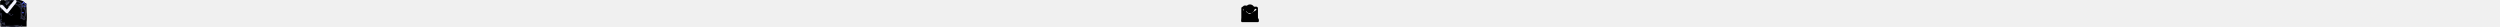
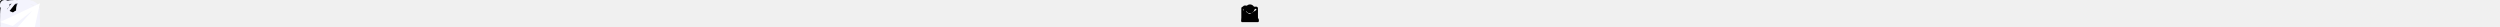
<svg xmlns="http://www.w3.org/2000/svg" version="1.1" width="1504" height="16">
  <svg class="icons" id="icon-sm4" width="16" height="16" viewBox="0 0 16 16">
    <path d="M15.996 16v-0.001h0.004v-5.868c0-2.871-0.618-5.082-3.974-5.082-1.613 0-2.696 0.885-3.138 1.725h-0.047v-1.457h-3.182v10.682h3.313v-5.289c0-1.393 0.264-2.739 1.989-2.739 1.699 0 1.725 1.589 1.725 2.829v5.201h3.31z" />
    <path d="M0.264 5.318h3.317v10.682h-3.317v-10.682z" />
    <path d="M1.921-0c-1.061 0-1.921 0.861-1.921 1.921s0.861 1.939 1.921 1.939c1.061 0 1.921-0.879 1.921-1.939s-0.861-1.921-1.921-1.921v0z" />
  </svg>
  <svg class="icons" id="icon-sm3" width="16" height="16" viewBox="0 0 16 16">
    <path d="M10.665 2.657h1.461v-2.544c-0.252-0.035-1.119-0.113-2.128-0.113-2.106 0-3.549 1.325-3.549 3.759v2.241h-2.324v2.844h2.324v7.156h2.849v-7.155h2.23l0.354-2.844h-2.585v-1.959c0.001-0.822 0.222-1.385 1.367-1.385z" />
  </svg>
  <svg class="icons" id="icon-sm2" width="16" height="16" viewBox="0 0 16 16">
    <path d="M16 3.039c-0.595 0.261-1.229 0.434-1.89 0.518 0.68-0.406 1.199-1.044 1.443-1.813-0.634 0.378-1.334 0.645-2.080 0.794-0.602-0.641-1.46-1.038-2.396-1.038-1.816 0-3.278 1.474-3.278 3.281 0 0.26 0.022 0.51 0.076 0.748-2.727-0.133-5.14-1.44-6.761-3.431-0.283 0.491-0.449 1.053-0.449 1.658 0 1.136 0.585 2.143 1.457 2.726-0.527-0.010-1.044-0.163-1.482-0.404 0 0.010 0 0.023 0 0.036 0 1.594 1.137 2.918 2.628 3.223-0.267 0.073-0.558 0.108-0.86 0.108-0.21 0-0.422-0.012-0.621-0.056 0.425 1.299 1.631 2.254 3.065 2.285-1.116 0.873-2.533 1.399-4.067 1.399-0.269 0-0.527-0.012-0.785-0.045 1.453 0.937 3.175 1.472 5.032 1.472 6.036 0 9.336-5 9.336-9.334 0-0.145-0.005-0.285-0.012-0.424 0.651-0.462 1.198-1.039 1.644-1.703z" />
  </svg>
  <svg class="icons" id="icon-sm1" width="16" height="16" viewBox="0 0 16 16">
    <path d="M15.984 4.704c-0.037-0.85-0.175-1.435-0.372-1.941-0.203-0.538-0.516-1.019-0.925-1.419-0.4-0.406-0.885-0.722-1.416-0.922-0.509-0.197-1.091-0.334-1.941-0.372-0.857-0.041-1.128-0.050-3.301-0.050s-2.444 0.009-3.298 0.047c-0.85 0.037-1.435 0.175-1.941 0.372-0.538 0.203-1.019 0.516-1.419 0.925-0.406 0.4-0.722 0.885-0.922 1.416-0.197 0.51-0.334 1.091-0.372 1.941-0.041 0.856-0.050 1.128-0.050 3.301s0.009 2.444 0.047 3.297c0.037 0.85 0.175 1.435 0.372 1.941 0.203 0.538 0.519 1.019 0.925 1.419 0.4 0.406 0.885 0.722 1.416 0.922 0.51 0.197 1.091 0.334 1.941 0.372 0.853 0.038 1.125 0.047 3.298 0.047s2.444-0.009 3.298-0.047c0.85-0.037 1.435-0.175 1.941-0.372 1.075-0.416 1.925-1.266 2.341-2.341 0.197-0.509 0.334-1.091 0.372-1.941 0.038-0.853 0.047-1.125 0.047-3.297s-0.003-2.444-0.041-3.298zM14.543 11.236c-0.034 0.781-0.166 1.203-0.275 1.485-0.269 0.697-0.822 1.25-1.519 1.519-0.281 0.109-0.706 0.241-1.485 0.275-0.844 0.038-1.097 0.047-3.232 0.047s-2.391-0.009-3.232-0.047c-0.781-0.034-1.203-0.165-1.485-0.275-0.347-0.128-0.663-0.331-0.919-0.597-0.266-0.259-0.469-0.572-0.597-0.919-0.109-0.281-0.241-0.706-0.275-1.485-0.038-0.844-0.047-1.097-0.047-3.232s0.009-2.391 0.047-3.232c0.034-0.781 0.166-1.203 0.275-1.485 0.128-0.347 0.331-0.663 0.6-0.919 0.259-0.266 0.572-0.469 0.919-0.597 0.281-0.109 0.706-0.241 1.485-0.275 0.844-0.037 1.097-0.047 3.232-0.047 2.138 0 2.391 0.009 3.232 0.047 0.781 0.034 1.203 0.166 1.485 0.275 0.347 0.128 0.663 0.331 0.919 0.597 0.266 0.259 0.469 0.572 0.597 0.919 0.109 0.281 0.241 0.706 0.275 1.485 0.037 0.844 0.047 1.097 0.047 3.232s-0.009 2.385-0.047 3.229z" />
    <path d="M8.030 3.891c-2.269 0-4.11 1.841-4.11 4.11s1.841 4.11 4.11 4.11c2.269 0 4.11-1.841 4.11-4.11s-1.841-4.11-4.11-4.11zM8.030 10.668c-1.472 0-2.666-1.194-2.666-2.666s1.194-2.666 2.666-2.666c1.472 0 2.666 1.194 2.666 2.666s-1.194 2.666-2.666 2.666z" />
    <path d="M13.262 3.729c0 0.53-0.43 0.96-0.96 0.96s-0.96-0.43-0.96-0.96c0-0.53 0.43-0.96 0.96-0.96s0.96 0.43 0.96 0.96z" />
  </svg>
  <svg class="icons" id="icon-b4">
    <path fill="#4d5ae5" d="M15.987 2.262c-0.031-0.096-0.115-0.167-0.215-0.181l-0.955-0.139-0.427-0.866c-0.090-0.182-0.389-0.182-0.478 0l-0.427 0.866-0.955 0.139c-0.101 0.015-0.184 0.085-0.215 0.181s-0.005 0.203 0.067 0.273l0.691 0.674-0.163 0.951c-0.017 0.1 0.024 0.201 0.106 0.261 0.083 0.060 0.191 0.068 0.281 0.020l0.854-0.449 0.854 0.449c0.039 0.021 0.082 0.031 0.124 0.031 0.055 0 0.11-0.017 0.157-0.051 0.082-0.060 0.123-0.161 0.106-0.261l-0.163-0.951 0.691-0.674c0.072-0.071 0.099-0.177 0.067-0.273zM14.756 2.925c-0.063 0.061-0.091 0.15-0.077 0.236l0.095 0.557-0.5-0.263c-0.039-0.021-0.082-0.031-0.124-0.031s-0.085 0.010-0.124 0.031l-0.5 0.263 0.095-0.557c0.015-0.086-0.014-0.175-0.077-0.236l-0.405-0.395 0.559-0.081c0.087-0.013 0.162-0.067 0.201-0.146l0.25-0.507 0.25 0.507c0.039 0.079 0.114 0.133 0.201 0.146l0.559 0.081-0.405 0.395z" />
    <path fill="#4d5ae5" d="M13.067 10.261h-0.533v0.533h0.533v-0.533z" />
    <path fill="#4d5ae5" d="M13.067 11.328h-0.533v0.533h0.533v-0.533z" />
    <path fill="#4d5ae5" d="M13.6 10.794h-0.533v0.533h0.533v-0.533z" />
    <path fill="#4d5ae5" d="M12.533 10.794h-0.533v0.533h0.533v-0.533z" />
    <path fill="#4d5ae5" d="M11.2 13.194h-0.533v0.533h0.533v-0.533z" />
    <path fill="#4d5ae5" d="M11.2 14.261h-0.533v0.533h0.533v-0.533z" />
    <path fill="#4d5ae5" d="M11.733 13.728h-0.533v0.533h0.533v-0.533z" />
    <path fill="#4d5ae5" d="M10.667 13.728h-0.533v0.533h0.533v-0.533z" />
    <path fill="#4d5ae5" d="M8 12.128h-0.533v0.533h0.533v-0.533z" />
    <path fill="#4d5ae5" d="M8 13.194h-0.533v0.533h0.533v-0.533z" />
    <path fill="#4d5ae5" d="M8.533 12.661h-0.533v0.533h0.533v-0.533z" />
    <path fill="#4d5ae5" d="M7.467 12.661h-0.533v0.533h0.533v-0.533z" />
    <path fill="#4d5ae5" d="M2.933 3.061h-0.533v0.533h0.533v-0.533z" />
    <path fill="#4d5ae5" d="M2.933 4.128h-0.533v0.533h0.533v-0.533z" />
    <path fill="#4d5ae5" d="M3.467 3.594h-0.533v0.533h0.533v-0.533z" />
    <path fill="#4d5ae5" d="M2.4 3.594h-0.533v0.533h0.533v-0.533z" />
    <path fill="#2e2f42" d="M12.357 7.080c-0.144-0.194-0.355-0.319-0.594-0.352-0.241-0.034-0.478 0.029-0.67 0.176l-0.626 0.48-0.949 0.709-0.679-0.27c1.211-0.543 2.057-1.754 2.057-3.16 0-1.912-1.561-3.467-3.481-3.467s-3.481 1.555-3.481 3.467c0 0.693 0.207 1.337 0.56 1.879l-1.382-0.012c-0.001 0-0.002 0-0.002 0-0.004 0-0.008 0.002-0.012 0.002-0.026 0.001-0.052 0.006-0.078 0.015-0.006 0.002-0.013 0.004-0.019 0.007-0.003 0.001-0.006 0.002-0.010 0.003l-1.617 0.798c-0 0-0.001 0-0.001 0l-0.947 0.455c-0.010 0.005-0.021 0.011-0.031 0.018-0.377 0.251-0.506 0.745-0.299 1.148 0.11 0.214 0.298 0.372 0.528 0.445 0.089 0.028 0.179 0.041 0.27 0.041 0.145 0 0.288-0.035 0.42-0.106l0.694-0.369 1.132-0.585 0.678-0.004-2.721 2.708c-0 0-0.001 0-0.001 0.001l-0.669 0.667c-0.158 0.157-0.245 0.366-0.245 0.589s0.087 0.432 0.245 0.589c0.162 0.162 0.376 0.243 0.59 0.243s0.427-0.081 0.59-0.243l0.657-0.654 0.87-0.65 0.45 0.449-0.881 0.877c-0 0-0.001 0-0.001 0.001l-0.669 0.667c-0.158 0.157-0.245 0.366-0.245 0.589s0.087 0.432 0.245 0.589c0.162 0.162 0.376 0.243 0.59 0.243s0.427-0.081 0.59-0.243l1.741-1.733c0-0 0-0.001 0.001-0.001l0.505-0.5-0.002-0.002c0.003-0.003 0.008-0.004 0.011-0.008l2.583-2.829 1.736 0.247c0.013 0.002 0.025 0.003 0.038 0.003 0.032 0 0.063-0.008 0.094-0.019 0.009-0.003 0.017-0.007 0.025-0.012 0.010-0.005 0.020-0.007 0.029-0.014l1.607-1.067c0.006-0.004 0.009-0.010 0.015-0.015s0.014-0.007 0.020-0.013l0.636-0.595c0.331-0.31 0.376-0.818 0.106-1.181zM1.065 8.885c-0.087 0.046-0.185 0.056-0.279 0.026s-0.169-0.093-0.213-0.179c-0.081-0.157-0.034-0.348 0.107-0.451l0.657-0.316 0.225 0.656-0.496 0.264zM2.814 7.971l-0.774 0.4-0.219-0.642 1.013-0.5-0.020 0.742zM10.363 4.661c0 0.459-0.11 0.892-0.299 1.28l-2.091-0.95c-0.022-0.287-0.171-0.538-0.394-0.694l0.732-2.43c1.189 0.378 2.052 1.487 2.052 2.794zM4.469 4.661c0-1.617 1.322-2.933 2.947-2.933 0.126 0 0.25 0.011 0.373 0.026l-0.716 2.377c-0.010-0-0.019-0.003-0.029-0.003-0.516 0-0.936 0.419-0.936 0.933s0.42 0.933 0.936 0.933c0.347 0 0.647-0.192 0.809-0.472l1.931 0.877c-0.537 0.723-1.397 1.195-2.368 1.195-1.625 0-2.947-1.316-2.947-2.933zM7.447 5.061c0 0.221-0.181 0.4-0.403 0.4s-0.403-0.179-0.403-0.4c0-0.221 0.181-0.4 0.403-0.4s0.403 0.179 0.403 0.4zM1.232 12.573c-0.118 0.117-0.309 0.117-0.427 0-0.057-0.057-0.088-0.132-0.088-0.211s0.031-0.154 0.088-0.211l0.481-0.479 0.426 0.424-0.479 0.477zM2.839 14.44c-0.118 0.117-0.31 0.117-0.427 0-0.057-0.057-0.088-0.132-0.088-0.211s0.031-0.154 0.088-0.211l0.481-0.479 0.426 0.424-0.48 0.478zM4.58 12.705c-0 0-0.001 0-0.001 0.001l-0.882 0.88-0.426-0.424 0.882-0.878c0 0 0 0 0-0s0.001-0 0.001-0.001c0.020-0.020 0.033-0.044 0.045-0.068 0.003-0.007 0.010-0.013 0.013-0.020 0.008-0.021 0.010-0.043 0.013-0.064 0.002-0.012 0.007-0.024 0.007-0.036 0-0.018-0.006-0.035-0.010-0.053-0.003-0.016-0.003-0.032-0.009-0.048-0.010-0.025-0.027-0.047-0.046-0.069-0.005-0.006-0.007-0.013-0.013-0.019 0 0 0 0-0 0s-0-0.001-0.001-0.001l-0.803-0.8c-0.009-0.009-0.019-0.012-0.029-0.019-0.014-0.011-0.028-0.021-0.043-0.029s-0.031-0.012-0.047-0.016c-0.017-0.005-0.034-0.009-0.051-0.010-0.016-0.001-0.031 0.001-0.048 0.002-0.018 0.002-0.035 0.005-0.052 0.010s-0.032 0.014-0.047 0.022c-0.010 0.006-0.021 0.007-0.030 0.014l-0.887 0.662-0.45-0.449 1.2-1.193 2.18 2.144-0.464 0.459zM7.99 9.197c-0.008-0.001-0.015 0.002-0.023 0.001-0.019-0.001-0.038 0-0.058 0.003-0.015 0.003-0.030 0.006-0.044 0.011-0.017 0.006-0.033 0.014-0.048 0.023s-0.029 0.019-0.042 0.031c-0.006 0.006-0.014 0.008-0.020 0.015l-2.349 2.573-2.164-2.128 1.417-1.409c0.104-0.104 0.105-0.273 0.001-0.377-0.053-0.053-0.122-0.078-0.191-0.078v-0l-1.109 0.007 0.014-0.804 1.552 0.013c0.633 0.647 1.515 1.050 2.491 1.050 0.219 0 0.432-0.023 0.64-0.061 0.020 0.016 0.040 0.032 0.065 0.042l1.205 0.48 0.076 0.379 0.089 0.443-1.501-0.214zM10.010 9.286l-0.157-0.779 0.723-0.54 0.473 0.628-1.040 0.691zM11.887 7.871l-0.419 0.393-0.466-0.618 0.416-0.319c0.078-0.060 0.175-0.084 0.271-0.071 0.097 0.014 0.182 0.064 0.24 0.142 0.108 0.146 0.090 0.349-0.043 0.474z" />
    <path fill="#2e2f42" d="M6.801 9.272l-1.071-1.067c-0.104-0.104-0.272-0.104-0.376 0l-1.071 1.067c-0.050 0.050-0.078 0.118-0.078 0.189s0.028 0.139 0.078 0.189l1.071 1.067c0.052 0.052 0.12 0.078 0.188 0.078s0.136-0.026 0.188-0.078l1.072-1.067c0.050-0.050 0.079-0.118 0.079-0.189s-0.028-0.139-0.079-0.189zM5.542 10.152l-0.693-0.69 0.693-0.69 0.694 0.69-0.694 0.69z" />
    <path fill="#2e2f42" d="M8.582 2.535l-0.129 0.518c0.035 0.009 0.869 0.226 0.869 1.074h0.533c-0-1.009-0.833-1.483-1.273-1.592z" />
    <path fill="#2e2f42" d="M9.855 4.661h-0.533v0.533h0.533v-0.533z" />
  </svg>
  <svg class="icons" id="icon-b3">
    <path fill="#4d5ae5" d="M7.463 7.482h0.533v2.399h-0.533v-2.399z" />
    <path fill="#4d5ae5" d="M9.595 8.548h0.533v1.333h-0.533v-1.333z" />
    <path fill="#4d5ae5" d="M5.331 9.348h0.533v0.533h-0.533v-0.533z" />
    <path fill="#4d5ae5" d="M3.731 9.081h0.533v0.8h-0.533v-0.8z" />
    <path fill="#2e2f42" d="M0.8 14.145h12.793c0.442 0 0.8-0.358 0.8-0.8v-1.066c0-0.442-0.358-0.8-0.8-0.8h-0.267v-6.647l1.514-1.434c0.351 0.173 0.777 0.068 1.007-0.249s0.198-0.754-0.076-1.034-0.71-0.322-1.032-0.099c-0.322 0.223-0.437 0.646-0.271 1.001l-1.141 1.081v-0.615c0-0.442-0.358-0.8-0.8-0.8h-10.661c-0.442 0-0.8 0.358-0.8 0.8v7.996h-0.267c-0.442 0-0.8 0.358-0.8 0.8v1.066c0 0.442 0.358 0.8 0.8 0.8zM15.192 2.418c0.147 0 0.267 0.119 0.267 0.267s-0.119 0.267-0.267 0.267c-0.147 0-0.267-0.119-0.267-0.267s0.119-0.267 0.267-0.267zM1.599 3.484c0-0.147 0.119-0.267 0.267-0.267h10.661c0.147 0 0.267 0.119 0.267 0.267v1.119l-0.533 0.507v-1.093c0-0.147-0.119-0.267-0.267-0.267h-9.595c-0.147 0-0.267 0.119-0.267 0.267v6.663c0 0.147 0.119 0.267 0.267 0.267h9.595c0.147 0 0.267-0.119 0.267-0.267v-4.837l0.533-0.505v6.142h-11.194v-7.996zM3.998 6.949c-0.361-0.001-0.677 0.239-0.773 0.587s0.053 0.716 0.363 0.9c0.31 0.184 0.705 0.138 0.964-0.113l0.926 0.465c0.108 0.054 0.238 0.029 0.318-0.061l1.969-2.216 1.936 1.451c0.104 0.078 0.249 0.070 0.343-0.020l1.683-1.594v4.066h-9.062v-6.13h9.062v1.33l-1.886 1.786-1.952-1.464c-0.111-0.083-0.267-0.067-0.359 0.036l-1.996 2.246-0.746-0.373c0.005-0.032 0.009-0.064 0.010-0.097 0-0.442-0.358-0.8-0.8-0.8zM4.264 7.749c0 0.147-0.119 0.267-0.267 0.267s-0.267-0.119-0.267-0.267c0-0.147 0.119-0.267 0.267-0.267s0.267 0.119 0.267 0.267zM5.864 12.013h2.665v0.267c0 0.147-0.119 0.267-0.267 0.267h-2.132c-0.147 0-0.267-0.119-0.267-0.267v-0.267zM0.533 12.28c0-0.147 0.119-0.267 0.267-0.267h4.531v0.267c0 0.442 0.358 0.8 0.8 0.8h2.132c0.442 0 0.8-0.358 0.8-0.8v-0.267h4.531c0.147 0 0.267 0.119 0.267 0.267v1.066c0 0.147-0.119 0.267-0.267 0.267h-12.793c-0.147 0-0.267-0.119-0.267-0.267v-1.066z" />
  </svg>
  <svg class="icons" id="icon-b2">
    <path fill="#2e2f42" d="M15.648 7.651c-0.001-4.226-3.428-7.651-7.654-7.651s-7.651 3.428-7.651 7.654c0.001 3.329 2.153 6.276 5.325 7.288 0.030 0.010 0.062 0.014 0.093 0.014 0.060-0 0.119-0.016 0.171-0.047 0.067-0.040 0.118-0.103 0.142-0.178l1.932-6.125c0.528-0.003 0.954-0.433 0.952-0.961s-0.433-0.954-0.961-0.952c-0.142 0.001-0.282 0.033-0.41 0.096l-2.553-2.553c-0.127-0.122-0.329-0.119-0.451 0.008-0.119 0.124-0.119 0.319 0 0.443l2.552 2.555c-0.196 0.4-0.084 0.882 0.268 1.155l-1.841 5.836c-3.639-1.34-5.502-5.377-4.162-9.016s5.377-5.502 9.016-4.162c3.639 1.34 5.502 5.377 4.162 9.016-0.655 1.778-2 3.216-3.731 3.987l-0.199-0.937c-0.036-0.172-0.206-0.282-0.378-0.246-0.054 0.012-0.105 0.037-0.146 0.074l-1.918 1.713c-0.132 0.117-0.143 0.319-0.026 0.45 0.038 0.043 0.087 0.074 0.142 0.092l2.449 0.782c0.168 0.054 0.347-0.038 0.401-0.206 0.017-0.053 0.020-0.109 0.008-0.164l-0.196-0.92c2.832-1.194 4.671-3.971 4.664-7.045zM7.996 7.332c0.176 0 0.319 0.143 0.319 0.319s-0.143 0.319-0.319 0.319c-0.176 0-0.319-0.143-0.319-0.319s0.143-0.319 0.319-0.319zM9.046 14.764l1.092-0.974 0.301 1.42-1.393-0.446z" />
    <path fill="#4d5ae5" d="M7.677 1.593v0.638c0 0.176 0.143 0.319 0.319 0.319s0.319-0.143 0.319-0.319v-0.638c0-0.176-0.143-0.319-0.319-0.319s-0.319 0.143-0.319 0.319z" />
    <path fill="#4d5ae5" d="M1.938 7.332c-0.176 0-0.319 0.143-0.319 0.319s0.143 0.319 0.319 0.319h0.638c0.176 0 0.319-0.143 0.319-0.319s-0.143-0.319-0.319-0.319h-0.638z" />
    <path fill="#4d5ae5" d="M14.054 7.969c0.176 0 0.319-0.143 0.319-0.319s-0.143-0.319-0.319-0.319h-0.638c-0.176 0-0.319 0.143-0.319 0.319s0.143 0.319 0.319 0.319h0.638z" />
  </svg>
  <svg class="icons" id="icon-b1">
    <path fill="#2e2f42" d="M15.387 11.049l-4.222-4.253 0.469-2.308c0.121 0.047 0.249 0.072 0.379 0.073h0.003c0.596 0.007 1.085-0.471 1.092-1.067s-0.47-1.085-1.067-1.092c-0.596-0.007-1.085 0.47-1.092 1.067-0.002 0.128 0.020 0.254 0.062 0.375l-2.48 0.303-4.045-4.066c-0.050-0.051-0.117-0.079-0.188-0.080s-0.137 0.028-0.187 0.078l-0.756 0.752c-0.104 0.104-0.104 0.273 0 0.377l0.407 0.413c-1.577 2.899-1.064 6.489 1.26 8.831 0.021 0.020 0.046 0.037 0.073 0.049-0.017 0.090-0.026 0.182-0.026 0.274v3.093h-3.2c-0.736 0.001-1.332 0.597-1.333 1.333v0.533c0 0.147 0.119 0.267 0.267 0.267h12.267c0.147 0 0.267-0.119 0.267-0.267v-0.533c-0.001-0.736-0.597-1.332-1.333-1.333h-3.2v-1.371c0.501 0.105 1.012 0.159 1.524 0.16 1.229-0.001 2.439-0.308 3.52-0.892l0.409 0.411c0.050 0.051 0.117 0.079 0.188 0.080s0.137-0.028 0.187-0.078l0.756-0.752c0.104-0.104 0.104-0.273 0-0.377zM11.64 3.117c0.209-0.208 0.547-0.207 0.754 0.002s0.207 0.547-0.002 0.754c-0.1 0.099-0.235 0.155-0.376 0.155h-0.002c-0.295-0.002-0.532-0.242-0.531-0.536 0.001-0.141 0.057-0.276 0.157-0.375h-0.001zM11.012 4.869l-0.299 1.473-0.588-0.591 0.887-0.882zM10.709 4.418l-0.96 0.954-0.743-0.747 1.703-0.208zM12.002 14.4c0.442 0 0.8 0.358 0.8 0.8v0.267h-11.733v-0.267c0-0.442 0.358-0.8 0.8-0.8h10.133zM8.269 13.333v0.533h-2.667v-0.533h2.667zM5.602 12.8v-2.027c0-0.647 0.598-1.173 1.333-1.173s1.333 0.526 1.333 1.173v2.027h-2.667zM8.802 11.952v-1.179c0-0.941-0.837-1.707-1.867-1.707-0.666-0.010-1.288 0.329-1.641 0.893-2.029-2.137-2.486-5.323-1.139-7.944l9.301 9.354c-1.436 0.731-3.083 0.936-4.654 0.582zM14.447 11.61l-10.529-10.59 0.377-0.376 3.967 3.99c0.002 0 0.003 0.003 0.005 0.005l6.557 6.596-0.378 0.376z" />
    <path fill="#4d5ae5" d="M6.938 10.133h-0.002c-0.442-0.001-0.801 0.357-0.801 0.799s0.357 0.801 0.799 0.801h0.002c0.442 0.001 0.801-0.357 0.801-0.799s-0.357-0.801-0.799-0.801zM7.124 11.122c-0.050 0.050-0.118 0.078-0.189 0.078-0.147-0.001-0.266-0.121-0.265-0.268 0-0.070 0.029-0.138 0.079-0.188s0.117-0.077 0.187-0.078c0.147 0.001 0.266 0.121 0.265 0.268-0 0.070-0.029 0.138-0.079 0.188h0.002z" />
  </svg>
  <svg id="icon-form3" viewBox="0 0 14 18">
    <path d="M11.25 4.5h-9c-.62 0-1.12.5-1.12 1.13v6.75c0 .61.5 1.12 1.12 1.12h9c.62 0 1.13-.5 1.13-1.13V5.63c0-.62-.51-1.13-1.13-1.13zm-.22 2.4L7.04 9.37a.57.57 0 0 1-.6 0L2.47 6.89a.48.48 0 1 1 .5-.81l3.78 2.36 3.77-2.36a.48.48 0 1 1 .5.81z" />
  </svg>
  <svg id="icon-form2" viewBox="0 0 14 18">
    <path d="m11.04 10.4-1.37-.16c-.33-.04-.66.08-.9.31l-1 1A8.17 8.17 0 0 1 4.2 7.97l1-1c.24-.23.35-.56.31-.9l-.15-1.36a1.09 1.09 0 0 0-1.08-.96h-.94c-.62 0-1.13.51-1.09 1.12.29 4.64 4 8.34 8.63 8.63.6.04 1.12-.47 1.12-1.09v-.94c0-.54-.4-1-.96-1.07z" />
  </svg>
  <svg id="icon-form1" viewBox="0 0 18 18">
    <path d="M9 9a3 3 0 1 0 0-6 3 3 0 0 0 0 6zm0 1.5c-2 0-6 1-6 3v.75c0 .41.34.75.75.75h10.5c.41 0 .75-.34.75-.75v-.75c0-2-4-3-6-3z" />
  </svg>
  <svg id="icon-close" width="8" height="8" viewBox="0 0 8 8">
    <path d="M8 0.806l-0.806-0.806-3.194 3.194-3.194-3.194-0.806 0.806 3.194 3.194-3.194 3.194 0.806 0.806 3.194-3.194 3.194 3.194 0.806-0.806-3.194-3.194 3.194-3.194z" />
  </svg>
  <svg id="icon-pp3" width="18" height="24">
    <path d="M11.25 4.5h-9c-0.619 0-1.119 0.506-1.119 1.125l-0.006 6.75c0 0.619 0.506 1.125 1.125 1.125h9c0.619 0 1.125-0.506 1.125-1.125v-6.75c0-0.619-0.506-1.125-1.125-1.125zM11.025 6.891l-3.977 2.486c-0.18 0.112-0.416 0.112-0.596 0l-3.977-2.486c-0.141-0.090-0.225-0.242-0.225-0.405 0-0.377 0.411-0.602 0.731-0.405l3.769 2.357 3.769-2.357c0.321-0.197 0.731 0.028 0.731 0.405 0 0.163-0.084 0.315-0.225 0.405z" />
  </svg>
  <svg id="icon-pp2" width="18" height="24">
    <path d="M11.045 10.399l-1.379-0.157c-0.331-0.038-0.657 0.076-0.89 0.309l-0.999 0.999c-1.536-0.782-2.795-2.035-3.577-3.577l1.004-1.004c0.233-0.233 0.347-0.559 0.309-0.89l-0.157-1.368c-0.065-0.548-0.526-0.961-1.080-0.961h-0.939c-0.613 0-1.124 0.51-1.086 1.124 0.288 4.635 3.995 8.337 8.624 8.624 0.613 0.038 1.124-0.472 1.124-1.085v-0.939c0.005-0.548-0.407-1.009-0.955-1.075z" />
  </svg>
  <svg id="icon-pp1" width="18" height="18">
    <path d="M9 9c1.657 0 3-1.342 3-3s-1.342-3-3-3c-1.657 0-3 1.342-3 3s1.342 3 3 3zM9 10.5c-2.003 0-6 1.005-6 3v0.75c0 0.413 0.337 0.75 0.75 0.75h10.5c0.413 0 0.75-0.338 0.75-0.75v-0.75c0-1.995-3.997-3-6-3z" />
  </svg>
  <svg id="icon-chk">
    <path d="M8.446 0.255C8.618 0.09 8.848 -0.002 9.087 2.65108e-05C9.326 0.002 9.554 0.097 9.724 0.265C9.895 0.433 9.993 0.661 10 0.901C10.006 1.14 9.919 1.373 9.758 1.55L4.864 7.704C4.779 7.796 4.678 7.869 4.565 7.919C4.452 7.97 4.33 7.998 4.206 8C4.083 8.002 3.96 7.979 3.845 7.933C3.73 7.886 3.626 7.817 3.539 7.729L0.293 4.466C0.202 4.381 0.13 4.279 0.08 4.165C0.029 4.052 0.002 3.929 0 3.805C-0.002 3.681 0.021 3.558 0.067 3.442C0.113 3.327 0.182 3.223 0.269 3.135C0.357 3.047 0.461 2.978 0.575 2.931C0.69 2.885 0.813 2.862 0.936 2.864C1.06 2.866 1.182 2.893 1.294 2.944C1.407 2.995 1.509 3.067 1.593 3.158L4.162 5.74L8.422 0.282C8.43 0.273 8.438 0.264 8.447 0.255H8.446Z" fill="#F4F4FD" />
  </svg>
+   <svg id="icon-fsm4" width="24" height="24" viewBox="0 0 24 24">
+     <path fill="#f4f4fd" d="M23.994 24v-0.001h0.006v-8.802c0-4.306-0.927-7.623-5.961-7.623-2.42 0-4.044 1.328-4.707 2.587h-0.070v-2.185h-4.773v16.023h4.97v-7.934c0-2.089 0.396-4.109 2.983-4.109 2.549 0 2.587 2.384 2.587 4.243v7.801h4.965z" />
+     <path fill="#f4f4fd" d="M0.396 7.977h4.976v16.023h-4.976v-16.023z" />
+     <path fill="#f4f4fd" d="M2.882-0c-1.591 0-2.882 1.291-2.882 2.882s1.291 2.909 2.882 2.909c1.591 0 2.882-1.318 2.882-2.909-0.001-1.591-1.292-2.882-2.882-2.882v0z" />
+   </svg>
+   <svg id="icon-fsm3" width="24" height="24" viewBox="0 0 24 24">
+     <path fill="#f4f4fd" d="M15.997 3.985h2.191v-3.816c-0.378-0.052-1.678-0.169-3.192-0.169-3.159 0-5.323 1.987-5.323 5.639v3.361h-3.486v4.266h3.486v10.734h4.274v-10.733h3.345l0.531-4.266h-3.877v-2.939c0.001-1.233 0.333-2.077 2.051-2.077z" />
+   </svg>
+   <svg id="icon-fsm2" width="24" height="24" viewBox="0 0 24 24">
+     <path fill="#f4f4fd" d="M24 4.558c-0.893 0.391-1.843 0.651-2.835 0.777 1.020-0.609 1.799-1.566 2.165-2.72-0.951 0.567-2.001 0.967-3.12 1.191-0.903-0.962-2.19-1.557-3.594-1.557-2.724 0-4.917 2.211-4.917 4.921 0 0.39 0.033 0.765 0.114 1.122-4.090-0.2-7.71-2.16-10.142-5.146-0.424 0.737-0.674 1.579-0.674 2.487 0 1.704 0.877 3.214 2.186 4.089-0.791-0.015-1.566-0.245-2.223-0.606 0 0.015 0 0.034 0 0.054 0 2.391 1.705 4.377 3.942 4.835-0.401 0.11-0.837 0.162-1.29 0.162-0.315 0-0.633-0.018-0.931-0.084 0.637 1.948 2.447 3.381 4.597 3.427-1.674 1.309-3.8 2.099-6.101 2.099-0.403 0-0.79-0.018-1.177-0.068 2.18 1.405 4.762 2.208 7.548 2.208 9.054 0 14.004-7.5 14.004-14.001 0-0.217-0.008-0.428-0.018-0.636 0.976-0.693 1.797-1.558 2.466-2.554z" />
+   </svg>
+   <svg id="icon-fsm1" width="24" height="24" viewBox="0 0 24 24">
+     <path fill="#f4f4fd" d="M23.976 7.056c-0.056-1.275-0.263-2.152-0.558-2.912-0.305-0.806-0.774-1.528-1.388-2.128-0.6-0.609-1.327-1.083-2.124-1.383-0.764-0.295-1.636-0.502-2.912-0.558-1.285-0.061-1.693-0.075-4.951-0.075s-3.666 0.014-4.946 0.070c-1.275 0.056-2.152 0.263-2.911 0.558-0.807 0.305-1.528 0.774-2.129 1.388-0.609 0.6-1.083 1.327-1.383 2.124-0.295 0.764-0.502 1.636-0.558 2.911-0.061 1.285-0.075 1.693-0.075 4.951s0.014 3.666 0.070 4.946c0.056 1.275 0.263 2.152 0.558 2.912 0.305 0.806 0.778 1.528 1.388 2.129 0.6 0.609 1.327 1.083 2.124 1.383 0.764 0.295 1.636 0.502 2.912 0.558 1.28 0.056 1.688 0.070 4.946 0.070s3.666-0.014 4.946-0.070c1.275-0.056 2.152-0.263 2.911-0.558 1.613-0.624 2.888-1.899 3.512-3.511 0.295-0.764 0.502-1.636 0.558-2.912 0.056-1.28 0.070-1.688 0.070-4.946s-0.005-3.666-0.061-4.946zM21.815 16.855c-0.052 1.172-0.249 1.805-0.413 2.227-0.403 1.046-1.233 1.875-2.279 2.279-0.422 0.164-1.059 0.361-2.227 0.412-1.266 0.056-1.646 0.070-4.848 0.070s-3.587-0.014-4.848-0.070c-1.172-0.051-1.805-0.248-2.227-0.412-0.52-0.192-0.994-0.497-1.378-0.896-0.399-0.389-0.703-0.858-0.896-1.378-0.164-0.422-0.361-1.060-0.412-2.227-0.056-1.266-0.070-1.646-0.070-4.848s0.014-3.587 0.070-4.848c0.051-1.172 0.248-1.805 0.412-2.227 0.192-0.52 0.497-0.994 0.9-1.378 0.389-0.399 0.858-0.703 1.378-0.895 0.422-0.164 1.060-0.361 2.227-0.413 1.266-0.056 1.646-0.070 4.848-0.070 3.207 0 3.587 0.014 4.848 0.070 1.172 0.052 1.805 0.249 2.227 0.413 0.52 0.192 0.994 0.497 1.378 0.895 0.398 0.389 0.703 0.858 0.895 1.378 0.164 0.422 0.361 1.059 0.413 2.227 0.056 1.266 0.070 1.646 0.070 4.848s-0.014 3.577-0.070 4.843z" />
+     <path fill="#f4f4fd" d="M12.045 5.837c-3.404 0-6.165 2.761-6.165 6.165s2.762 6.165 6.165 6.165c3.404 0 6.165-2.761 6.165-6.165s-2.761-6.165-6.165-6.165zM12.045 16.001c-2.208 0-3.999-1.791-3.999-3.999s1.791-3.999 3.999-3.999c2.208 0 3.999 1.791 3.999 3.999s-1.791 3.999-3.999 3.999z" />
+     <path fill="#f4f4fd" d="M19.893 5.593c0 0.795-0.644 1.439-1.439 1.439s-1.439-0.644-1.439-1.439c0-0.795 0.645-1.439 1.439-1.439s1.439 0.644 1.439 1.439z" />
+   </svg>
+   <svg id="icon-Frame-3" width="24" height="24" viewBox="0 0 24 24" x="0" y="0">
+     <path fill="#fff" d="M24 2l-24 11.25 7.67 2.367 11.83-9.242-8.998 10.116 0.007 0.002-0.009-0.002v5.509l4.301-4.182 5.449 1.682 3.75-17.5z" />
+   </svg>
</svg>
